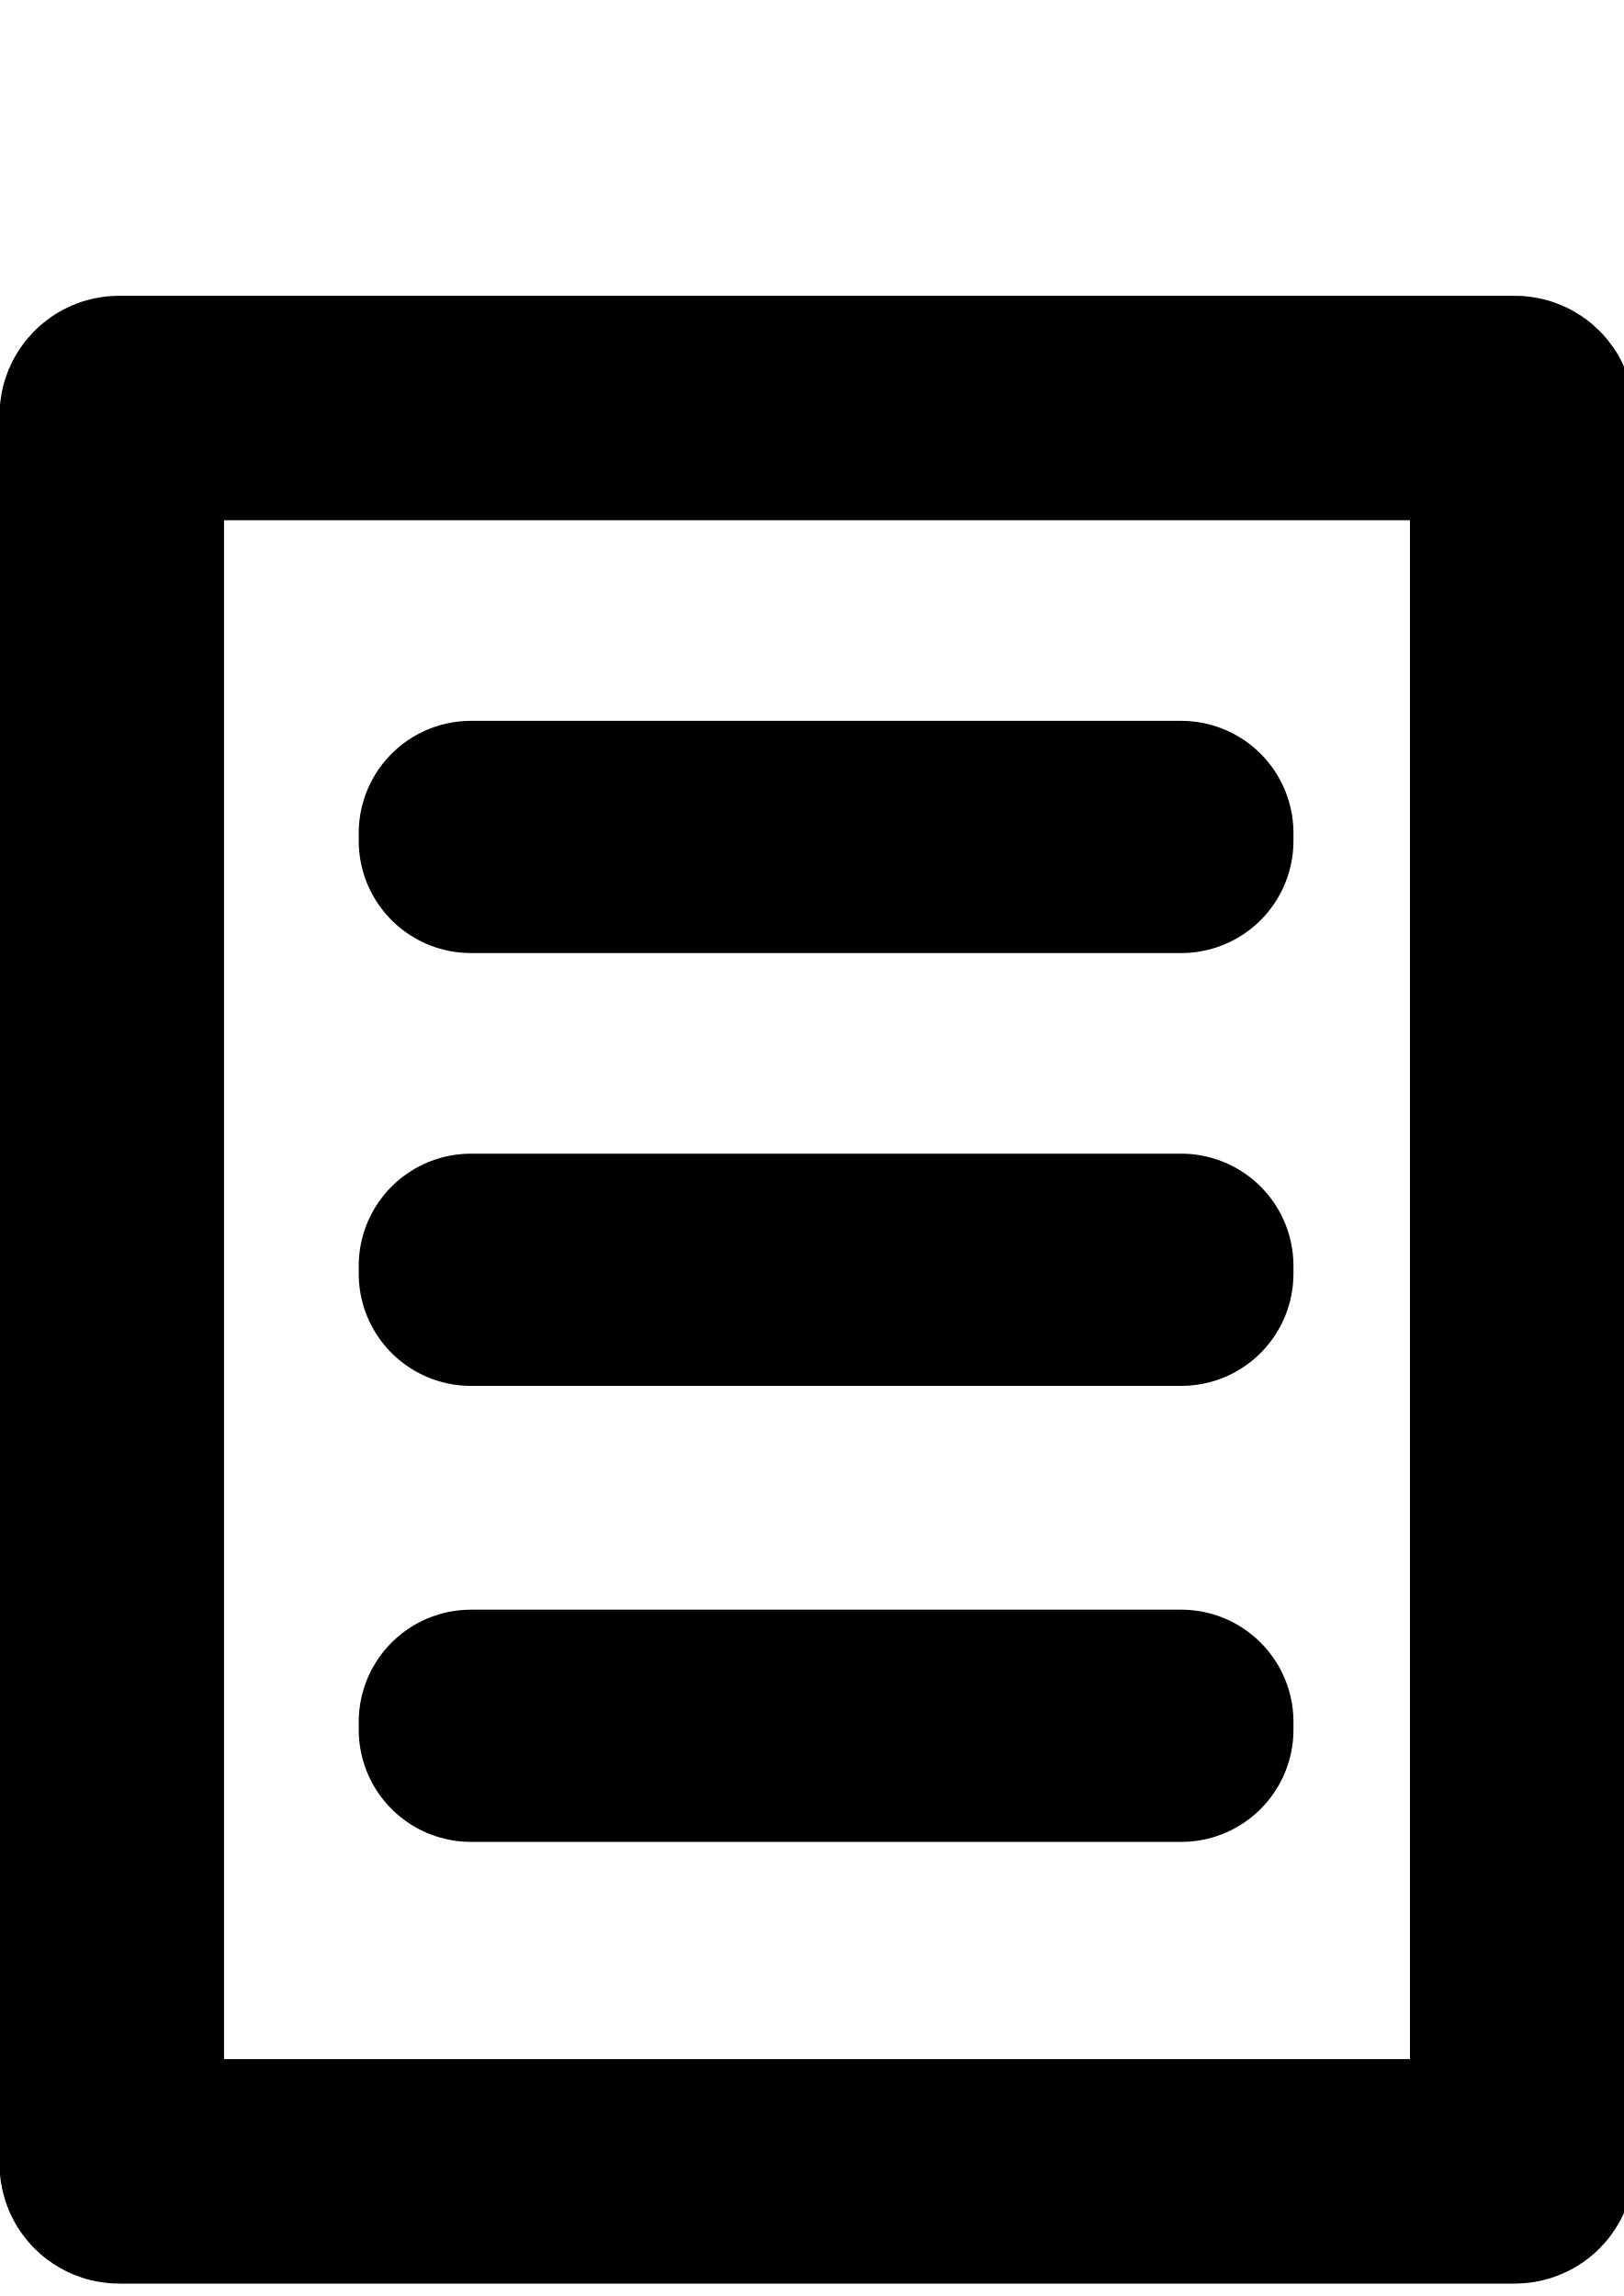
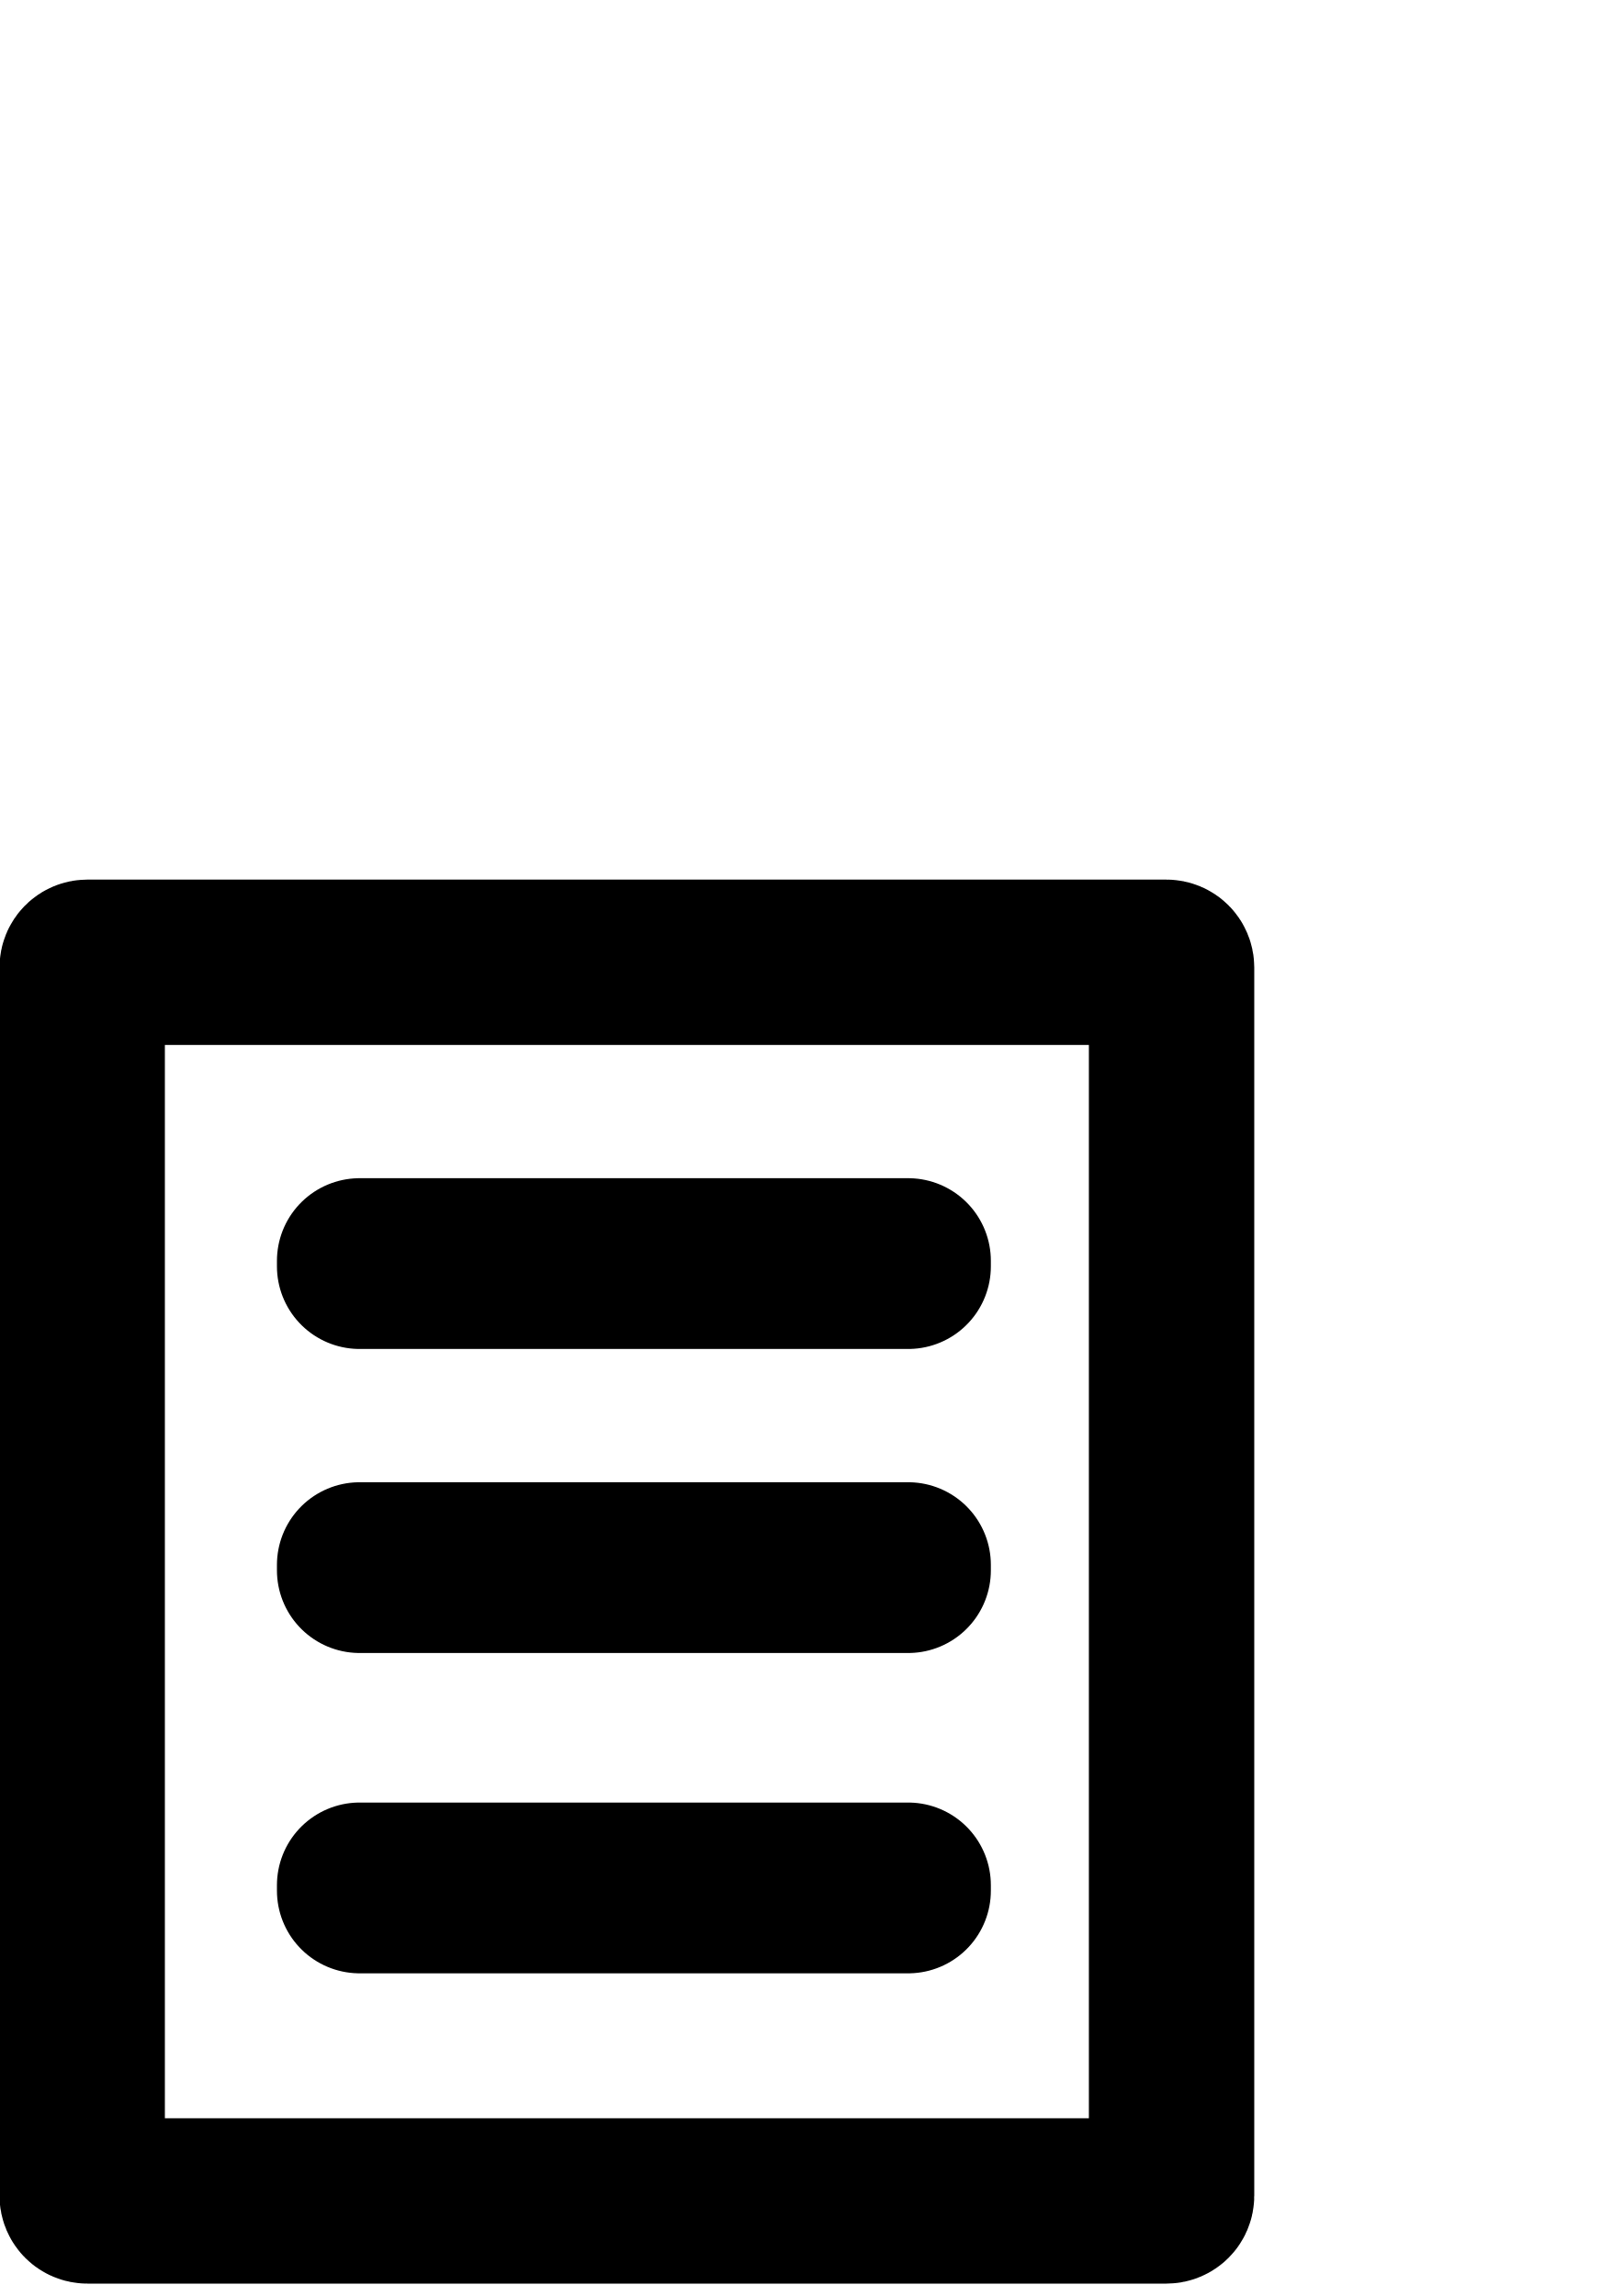
<svg xmlns="http://www.w3.org/2000/svg" width="210mm" height="297mm" viewBox="0 0 210 297" version="1.1" id="svg5">
  <defs id="defs2" />
  <g id="layer1">
-     <rect style="fill:none;stroke:#000000;stroke-width:29.038;stroke-linejoin:round;stroke-dasharray:none;stroke-opacity:1" id="rect111" width="182.422" height="228.1" x="14.455" y="52.777" ry="0.954" />
-     <rect style="fill:none;stroke:#000000;stroke-width:29.038;stroke-linejoin:round;stroke-dasharray:none;stroke-opacity:1" id="rect1519" width="91.856" height="1" x="60.914" y="107.765" ry="0" />
-     <rect style="fill:none;stroke:#000000;stroke-width:29.038;stroke-linejoin:round;stroke-dasharray:none;stroke-opacity:1" id="rect1519-9" width="91.856" height="1" x="60.913" y="163.753" ry="0" />
-     <rect style="fill:none;stroke:#000000;stroke-width:29.038;stroke-linejoin:round;stroke-dasharray:none;stroke-opacity:1" id="rect1519-0" width="91.856" height="1" x="60.914" y="222.74" ry="0" />
+     <rect style="fill:none;stroke:#000000;stroke-width:21.389;stroke-linejoin:round;stroke-dasharray:none;stroke-opacity:1" id="rect111" width="140.894" height="160.227" x="10.63" y="124.475" ry="0.67" />
+     <rect style="fill:none;stroke:#000000;stroke-width:21.389;stroke-linejoin:round;stroke-dasharray:none;stroke-opacity:1" id="rect1519" width="70.945" height="0.702" x="46.512" y="163.101" ry="0" />
+     <rect style="fill:none;stroke:#000000;stroke-width:21.389;stroke-linejoin:round;stroke-dasharray:none;stroke-opacity:1" id="rect1519-9" width="70.945" height="0.702" x="46.512" y="202.429" ry="0" />
+     <rect style="fill:none;stroke:#000000;stroke-width:21.389;stroke-linejoin:round;stroke-dasharray:none;stroke-opacity:1" id="rect1519-0" width="70.945" height="0.702" x="46.512" y="243.864" ry="0" />
  </g>
</svg>
